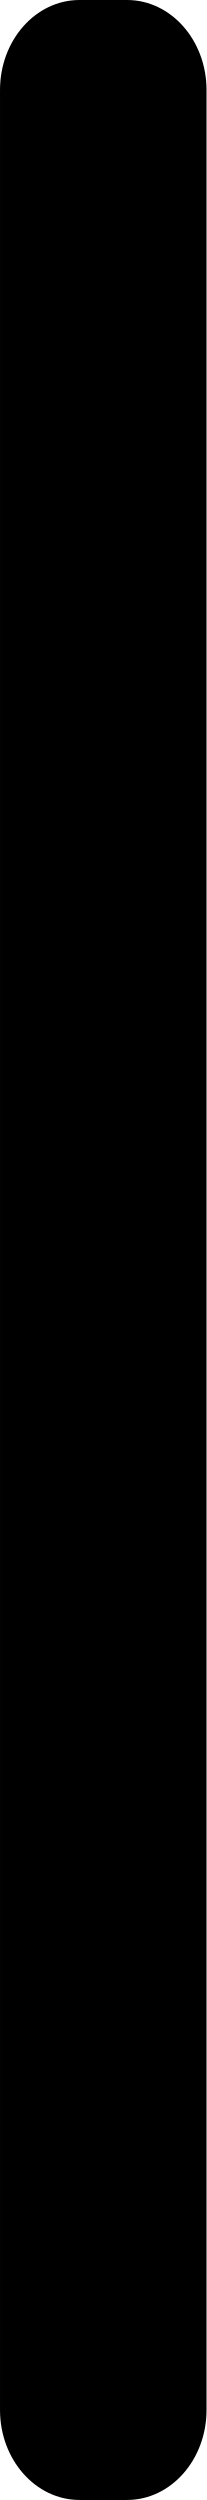
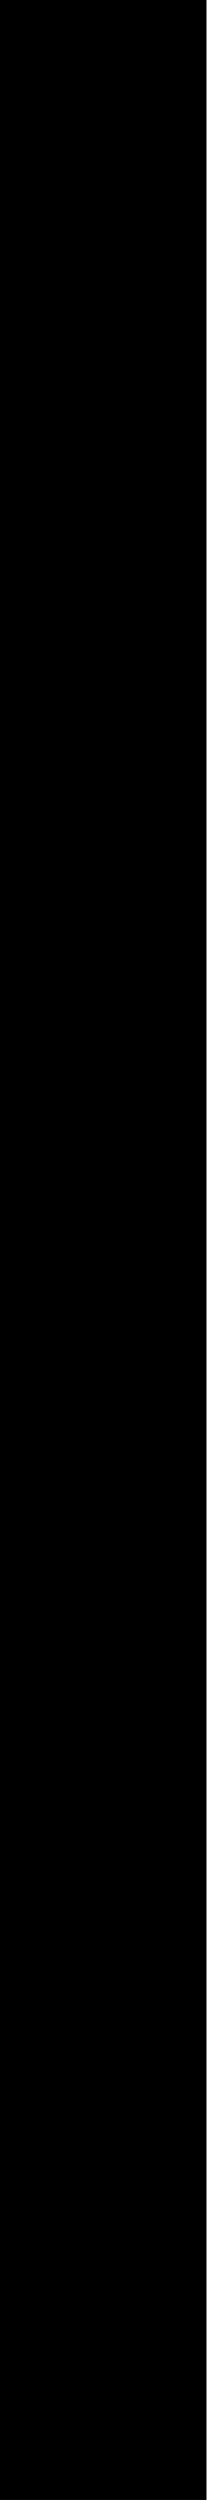
<svg xmlns="http://www.w3.org/2000/svg" width="2.273mm" height="27.517mm" viewBox="0 0 2.273 27.517" version="1.1" id="svg1579">
  <defs id="defs1573" />
  <g id="layer1" transform="translate(-157.0332,-91.34337)">
-     <g transform="matrix(0.2566177,0,0,-0.2566177,-287.893,711.0109)" id="g1558">
-       <g transform="matrix(1,0,0,0.852459,1737.221,2414.75)" id="g6763" style="fill:#000000">
-         <path id="path6765" style="fill:#000000;fill-opacity:1;fill-rule:nonzero;stroke:none" d="M 0,0 H 2.036 C 3.92,0 5.447,-2.028 5.447,-4.529 v -116.729 c 0,-2.502 -1.527,-4.529 -3.411,-4.529 H 0 c -1.884,0 -3.411,2.027 -3.411,4.529 V -4.529 C -3.411,-2.028 -1.884,0 0,0" />
-       </g>
-     </g>
+     <rect style="fill:#000000;fill-rule:evenodd;stroke-width:0.269" id="rect10" width="2.273" height="27.517" x="157.033" y="91.343" />
  </g>
</svg>
